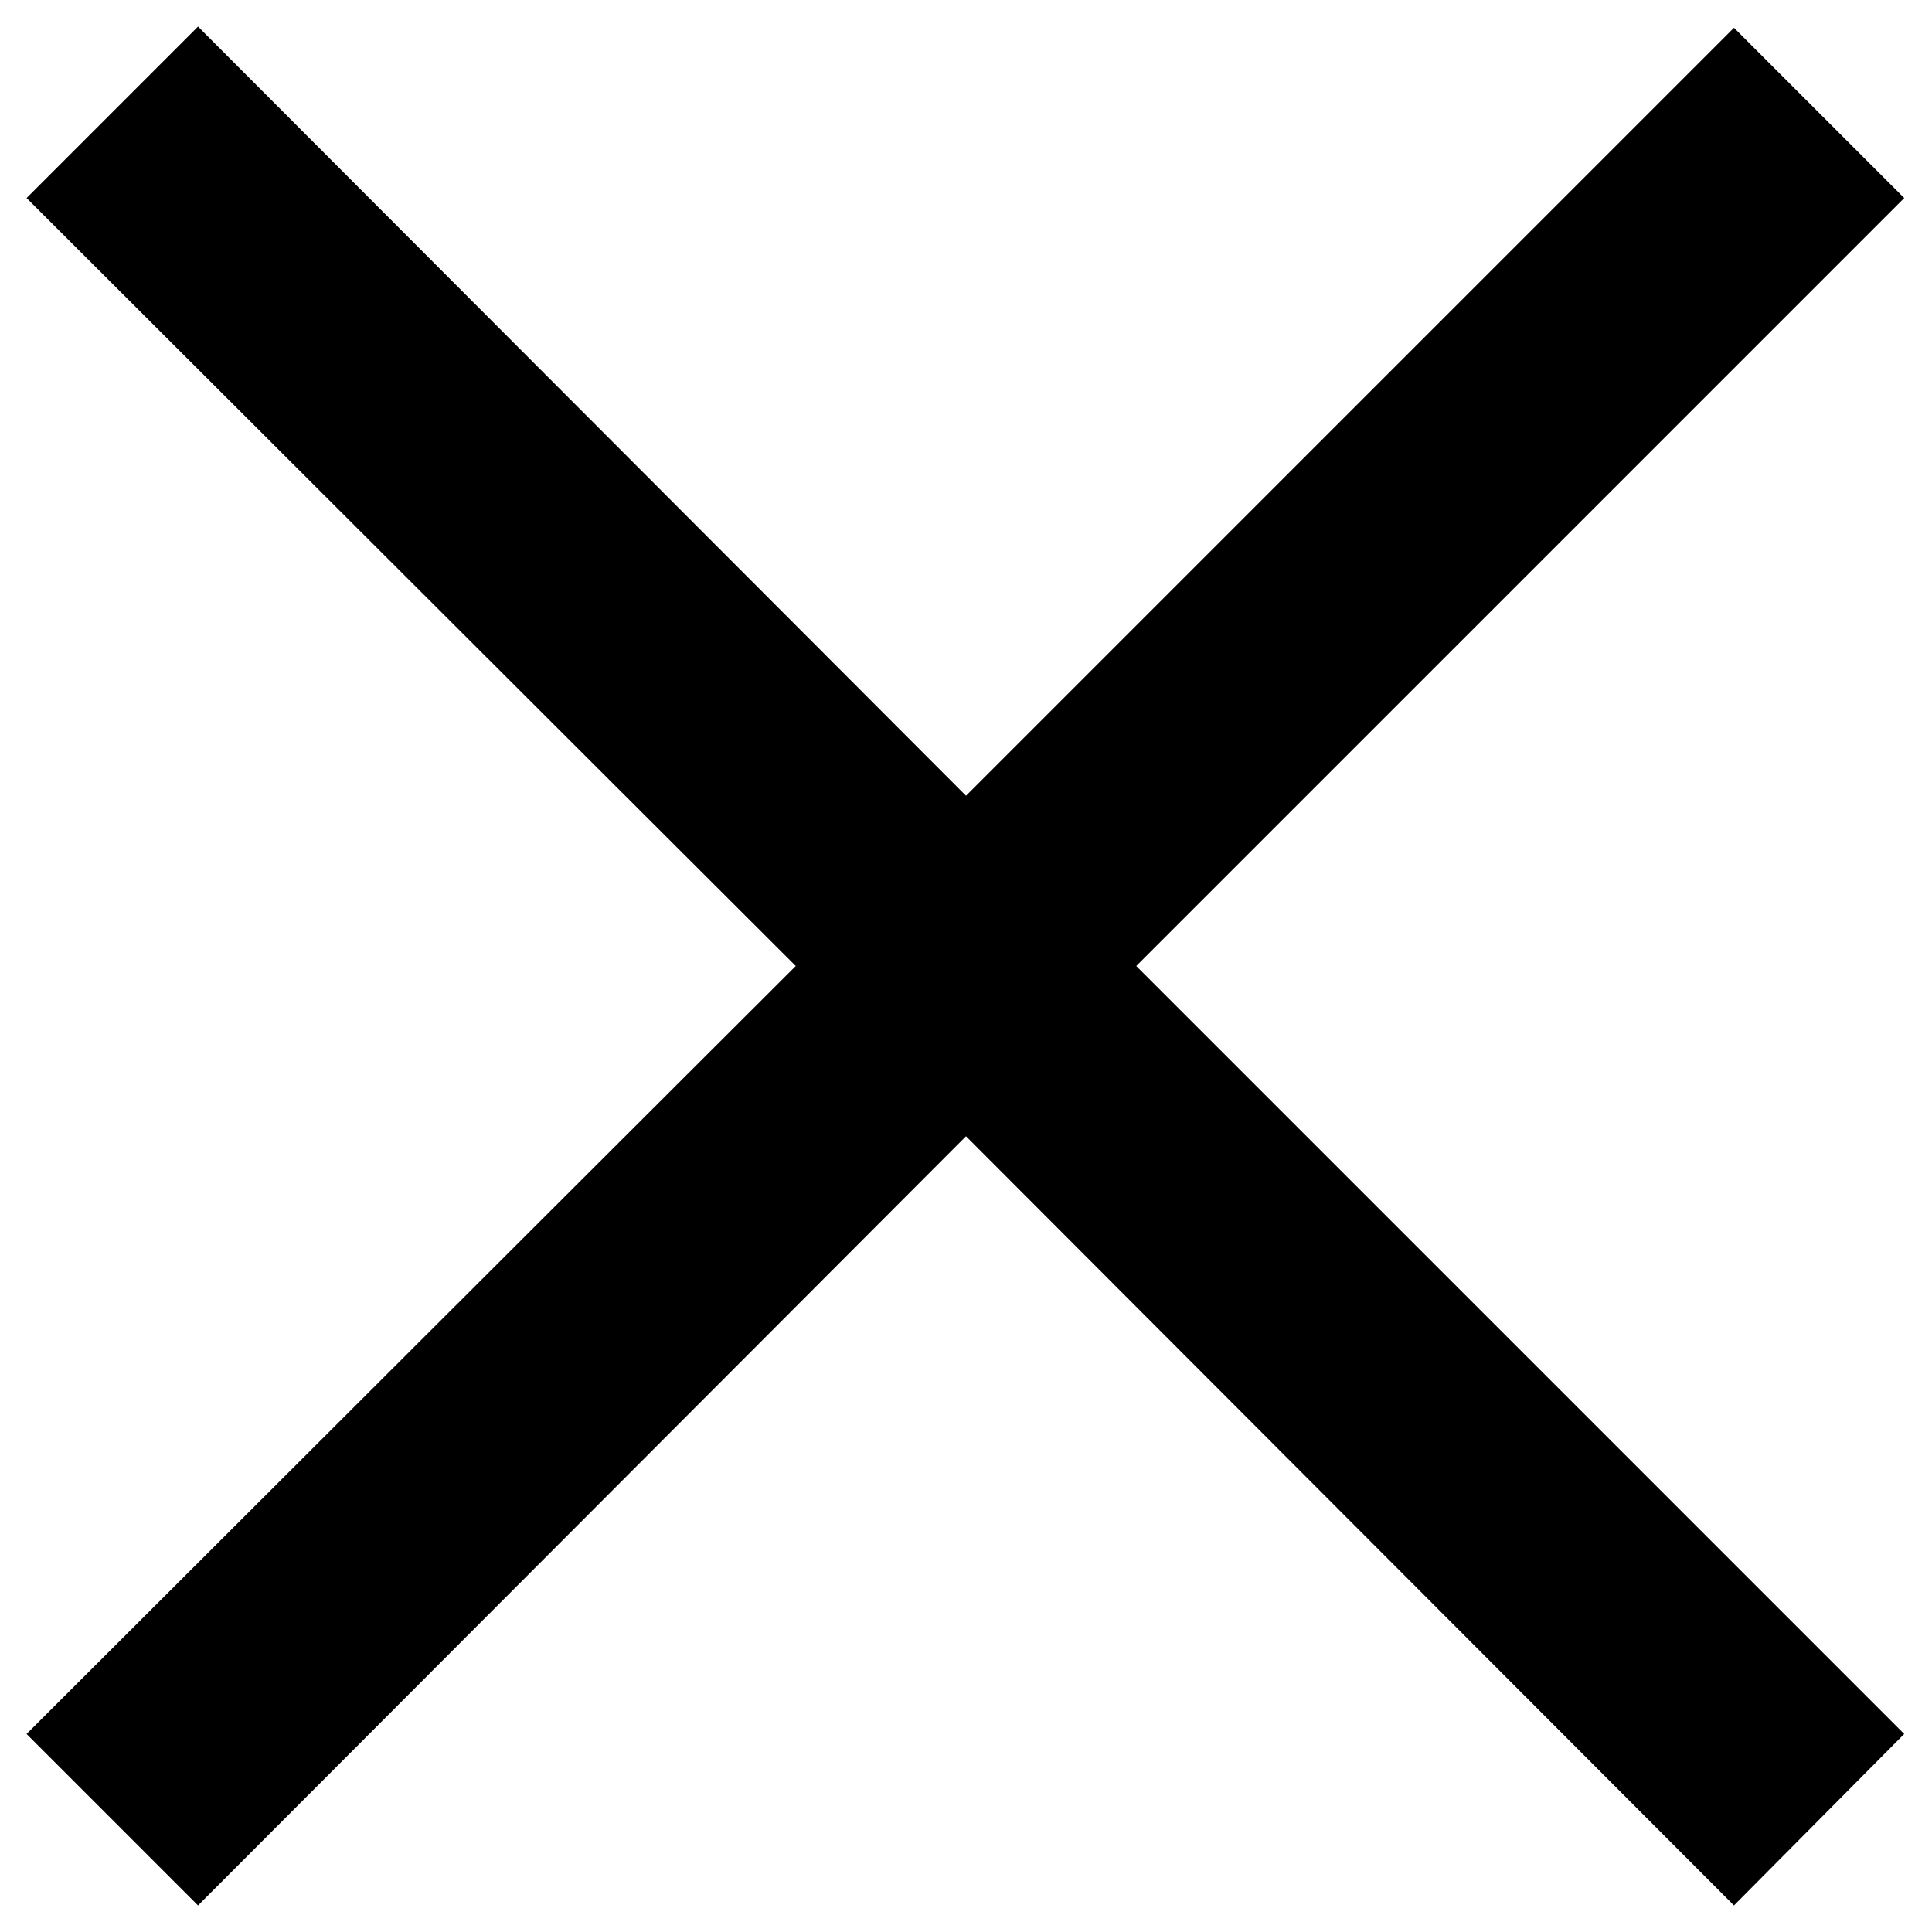
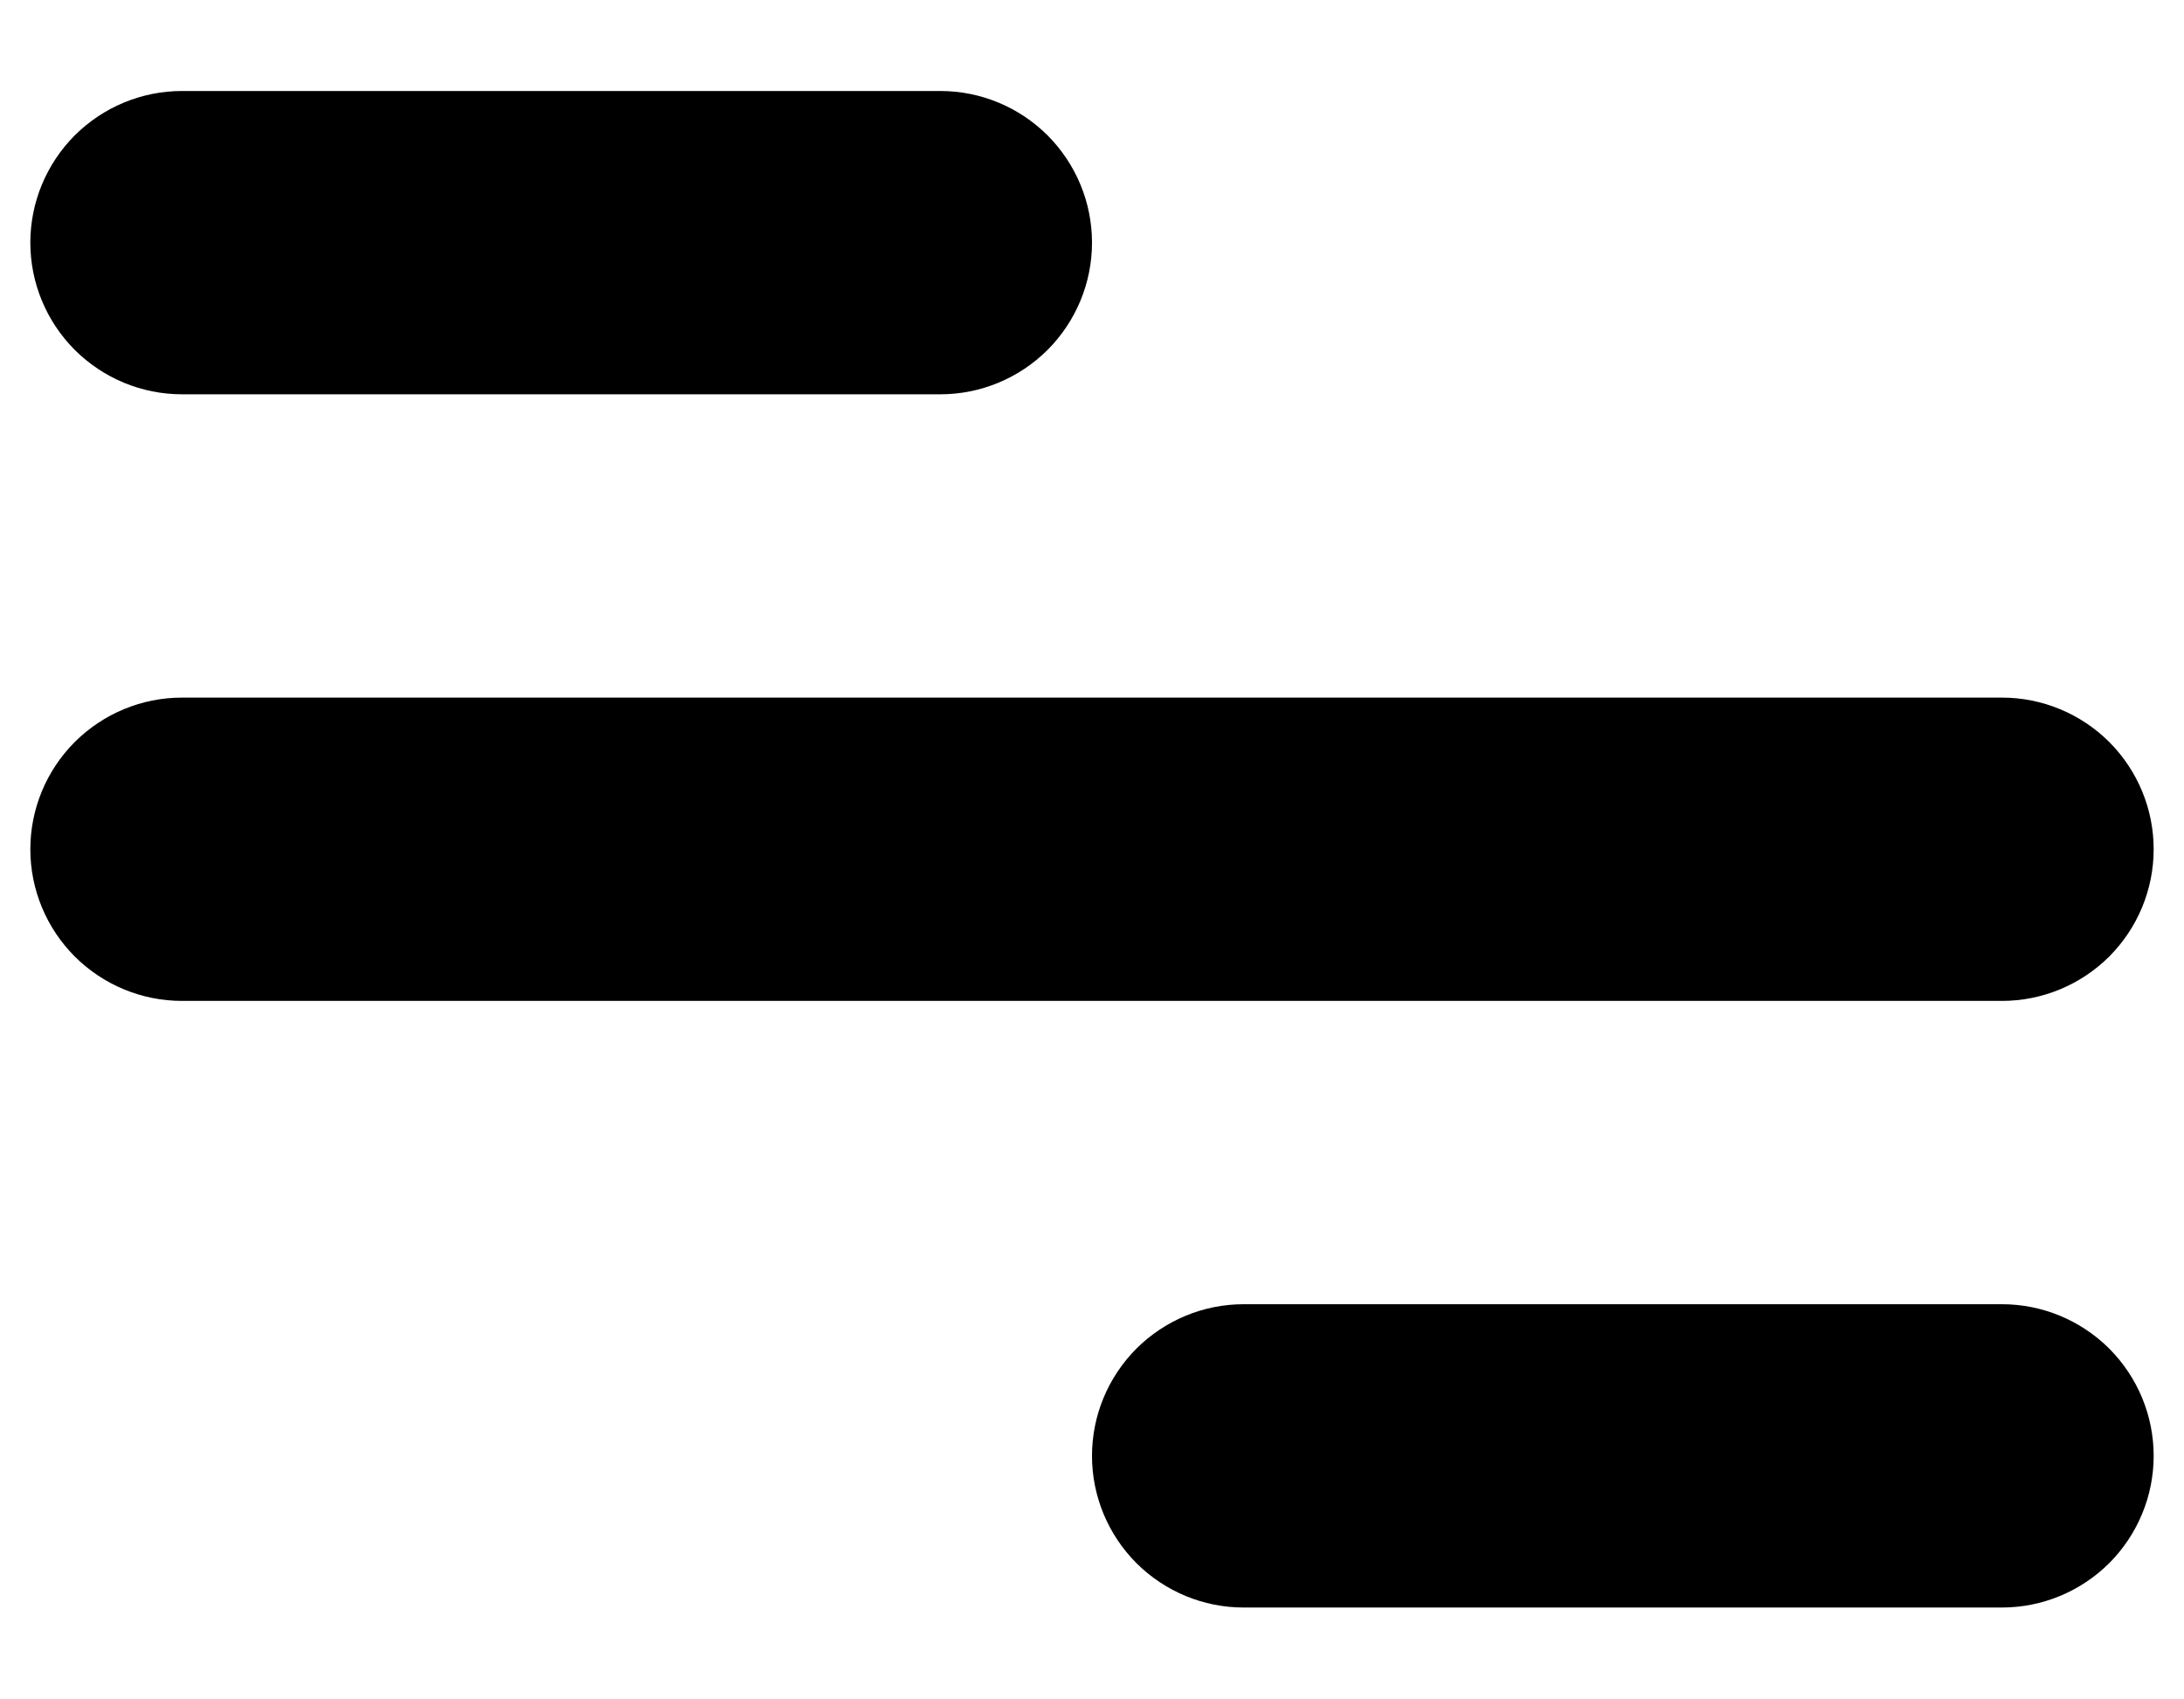
- <svg xmlns="http://www.w3.org/2000/svg" width="16" height="16" viewBox="0 0 16 16" fill="none">
-   <path d="M14.36 15.78L8 9.41L1.64 15.78L0.22 14.36L6.59 8L0.22 1.64L1.64 0.22L8 6.59L14.36 0.23L15.77 1.64L9.41 8L15.77 14.36L14.36 15.78Z" fill="black" />
+ <svg xmlns="http://www.w3.org/2000/svg" width="18" height="14" viewBox="0 0 18 14" fill="none">
+   <path d="M1.5 0.75H7.75C8.082 0.75 8.399 0.882 8.634 1.116C8.868 1.351 9 1.668 9 2C9 2.332 8.868 2.649 8.634 2.884C8.399 3.118 8.082 3.25 7.75 3.25H1.5C1.168 3.25 0.851 3.118 0.616 2.884C0.382 2.649 0.25 2.332 0.25 2C0.25 1.668 0.382 1.351 0.616 1.116C0.851 0.882 1.168 0.75 1.5 0.75ZM10.25 10.75H16.5C16.831 10.75 17.149 10.882 17.384 11.116C17.618 11.351 17.75 11.668 17.75 12C17.75 12.332 17.618 12.649 17.384 12.884C17.149 13.118 16.831 13.25 16.5 13.25H10.25C9.918 13.25 9.601 13.118 9.366 12.884C9.132 12.649 9 12.332 9 12C9 11.668 9.132 11.351 9.366 11.116C9.601 10.882 9.918 10.75 10.25 10.75ZM1.5 5.75H16.5C16.831 5.75 17.149 5.882 17.384 6.116C17.618 6.351 17.75 6.668 17.75 7C17.75 7.332 17.618 7.649 17.384 7.884C17.149 8.118 16.831 8.25 16.5 8.25H1.5C1.168 8.25 0.851 8.118 0.616 7.884C0.382 7.649 0.25 7.332 0.25 7C0.25 6.668 0.382 6.351 0.616 6.116C0.851 5.882 1.168 5.75 1.5 5.75Z" fill="black" />
</svg>
